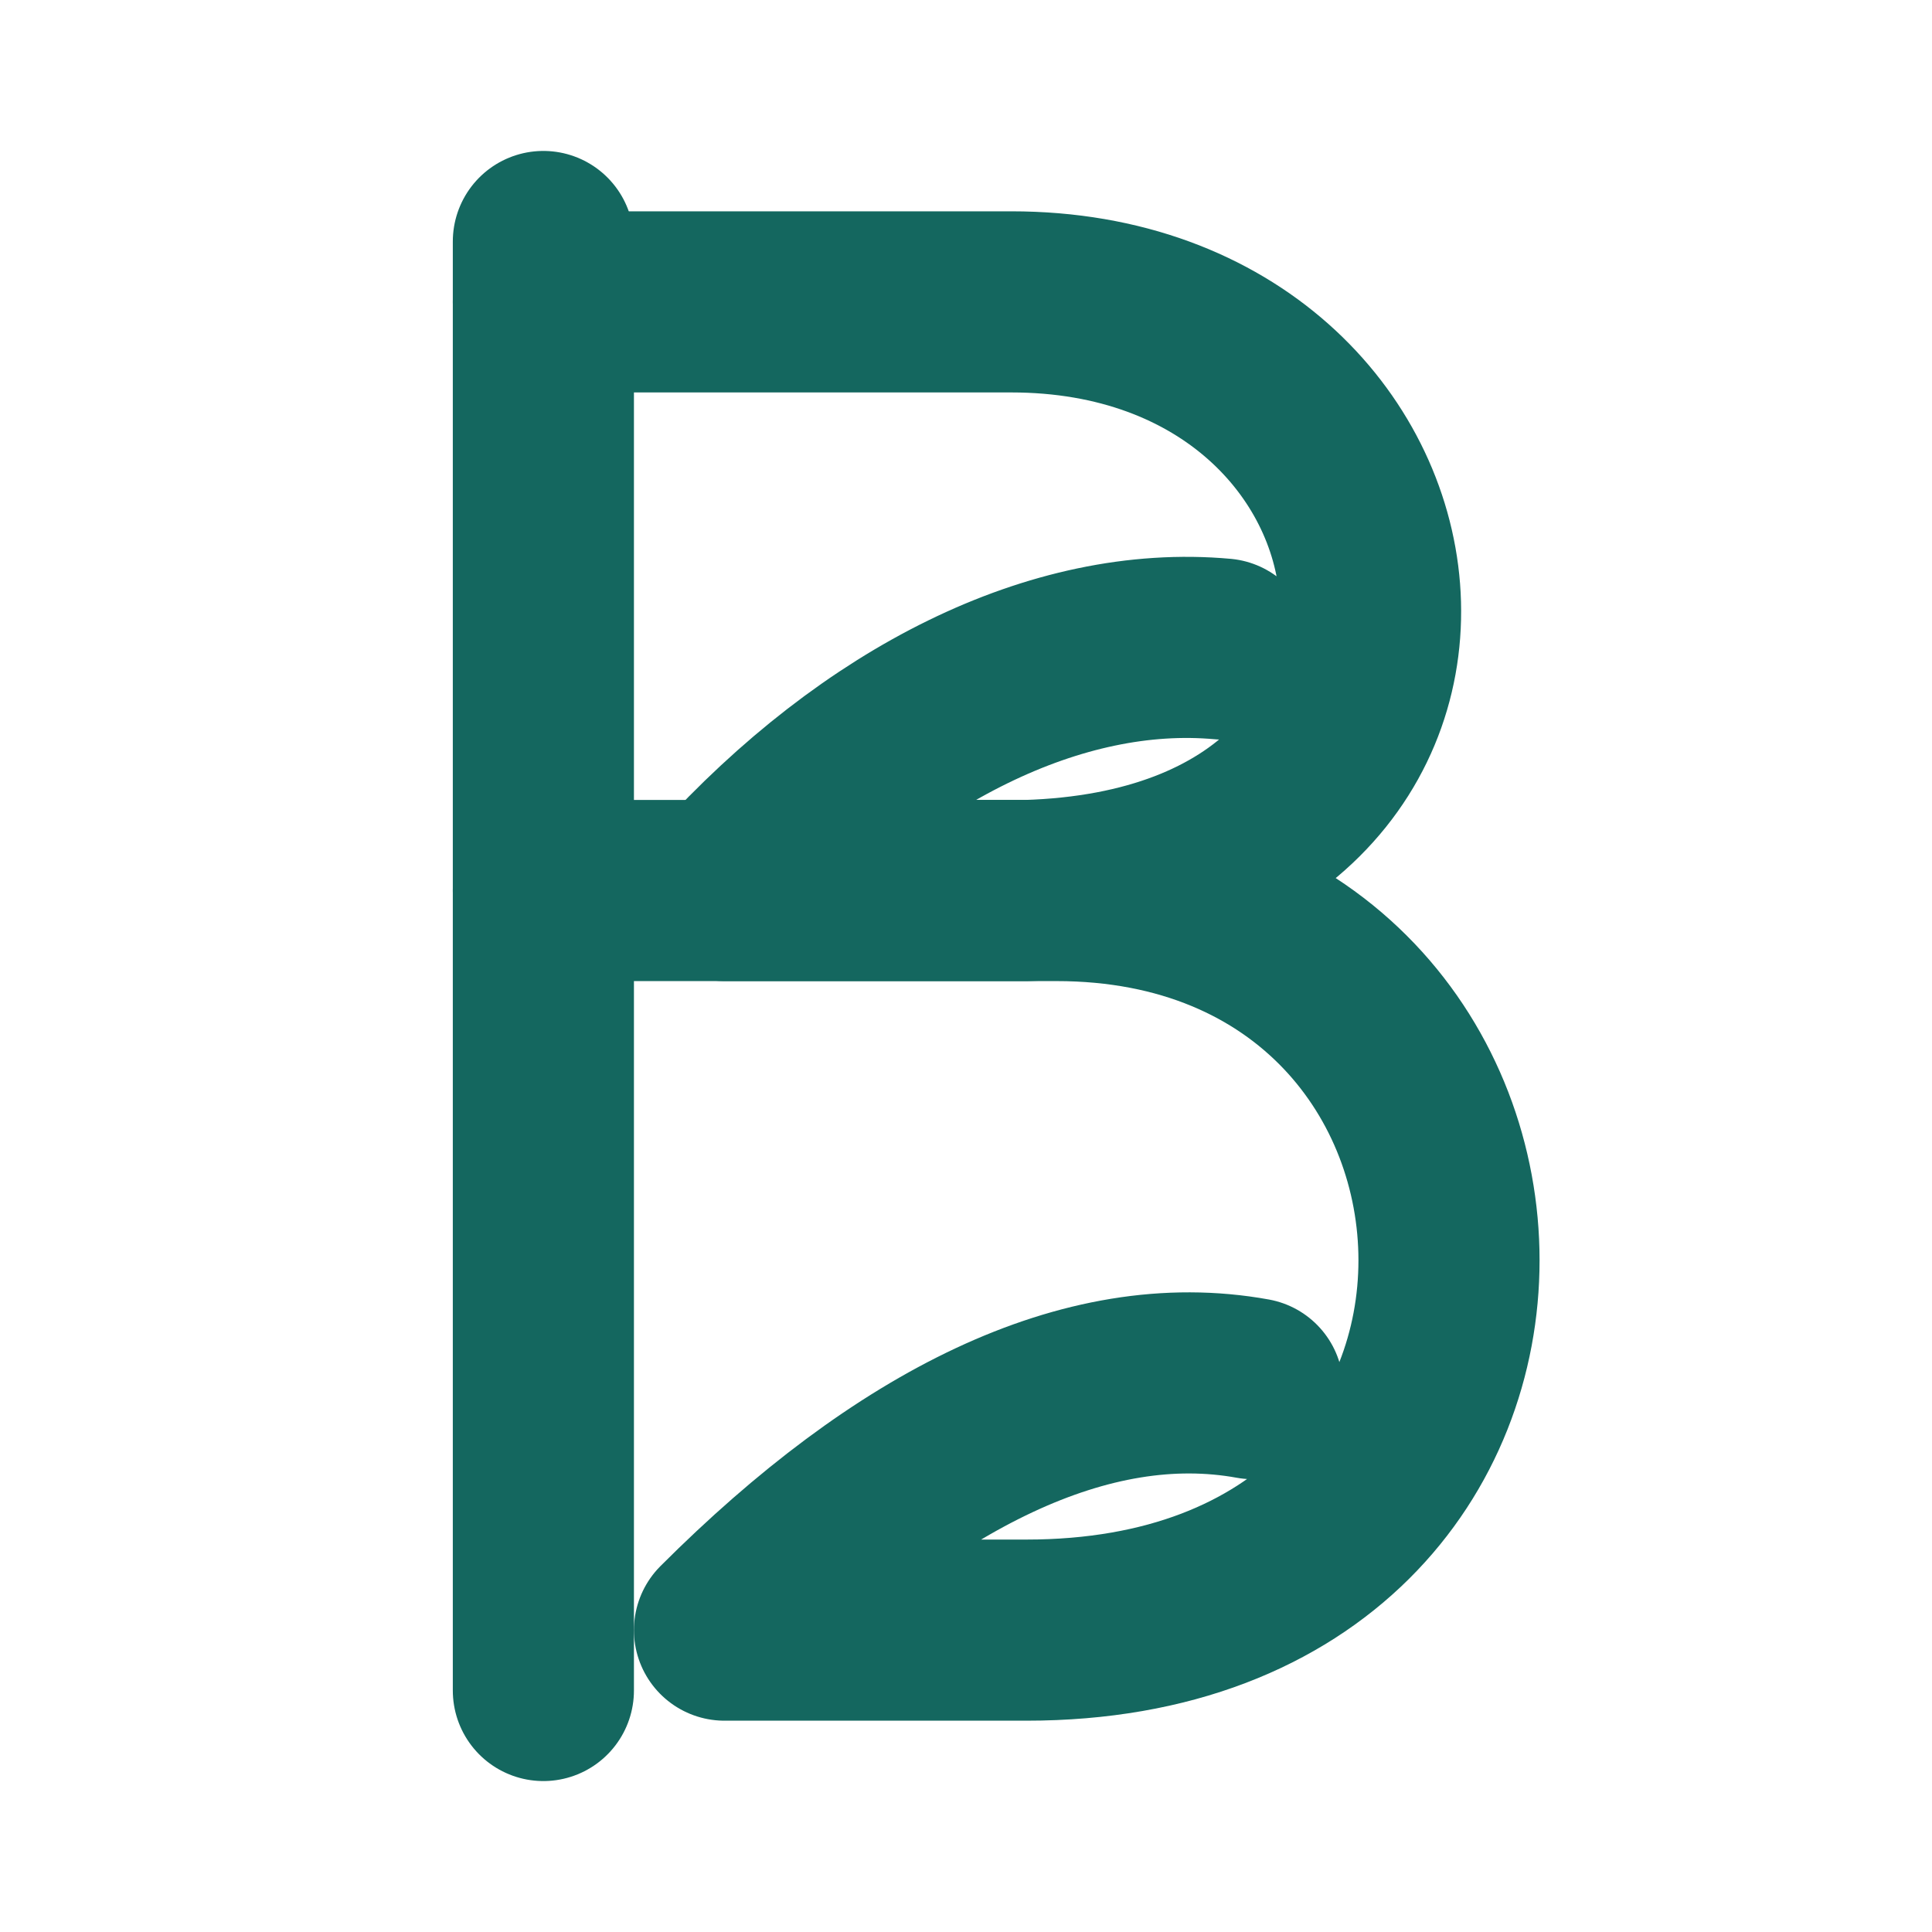
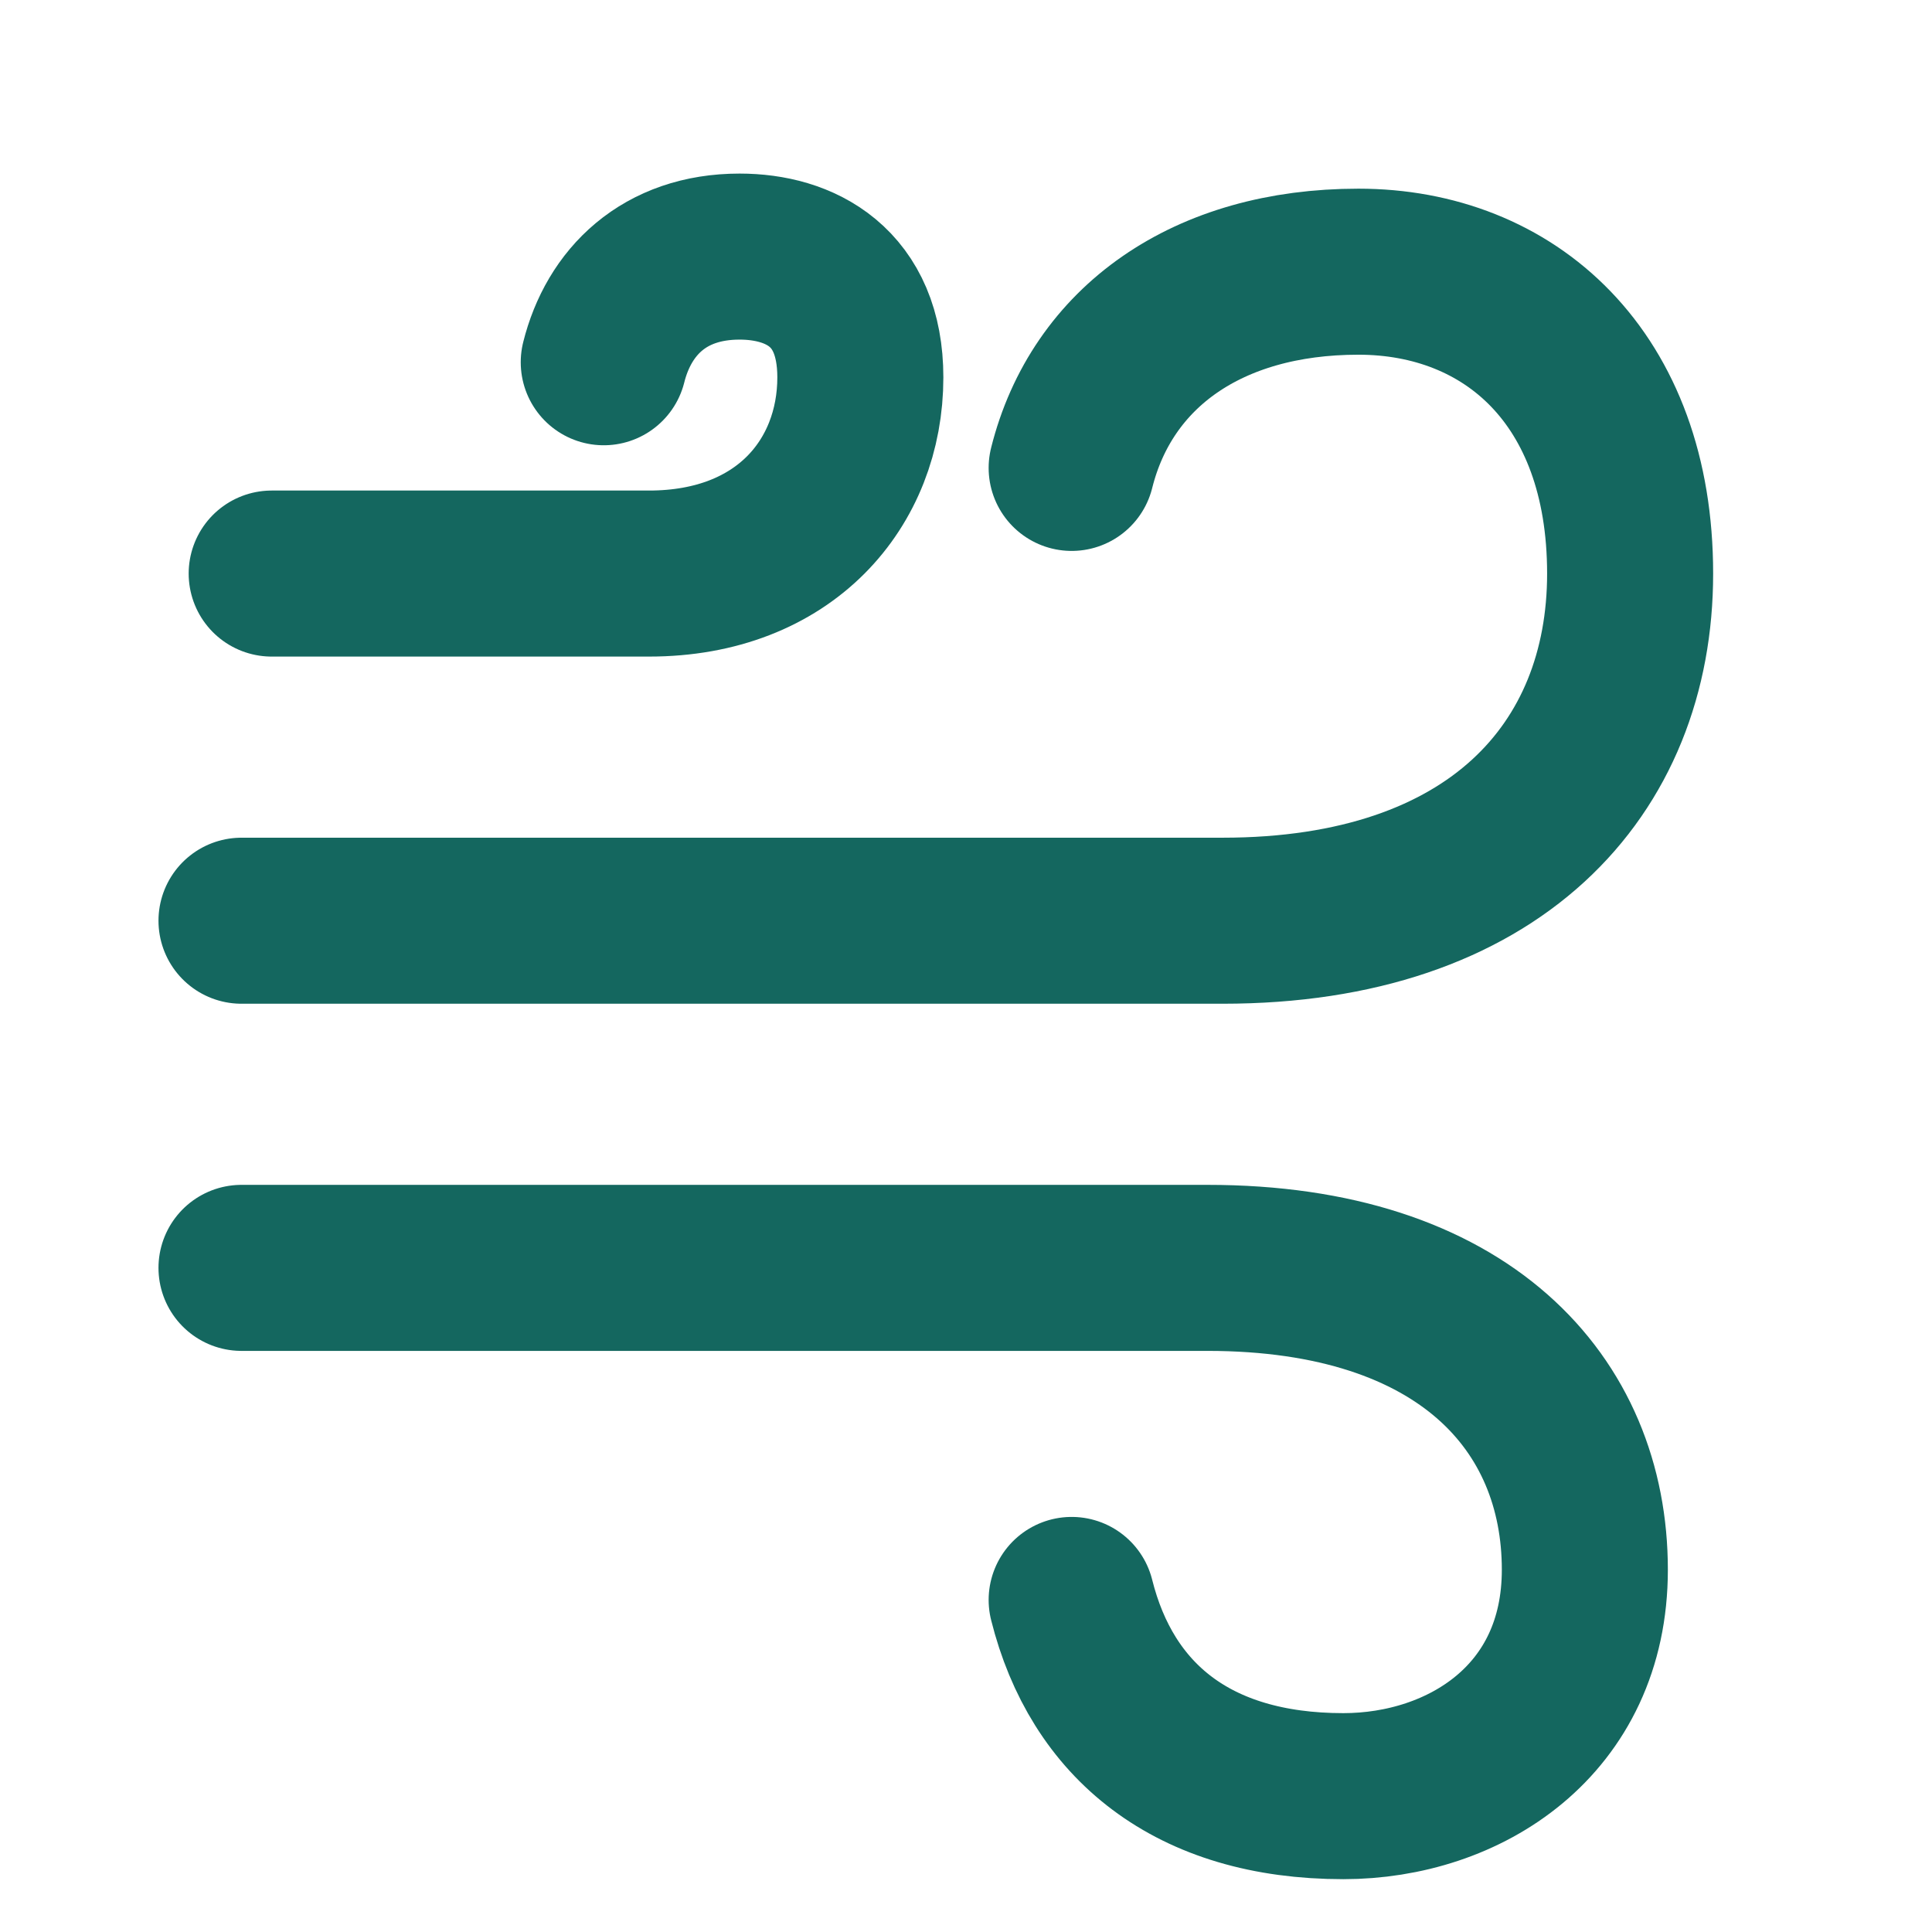
<svg xmlns="http://www.w3.org/2000/svg" width="128" height="128" viewBox="0 0 128 128" role="img" aria-labelledby="title">
-   <path d="M36 16V112" fill="none" stroke-width="12" stroke-linecap="round" stroke-linejoin="round" stroke="#14675F" />
-   <path d="M36 20H67C96 20 101 58 68 59H48C58 48 70 42 81 43" fill="none" stroke-width="12" stroke-linecap="round" stroke-linejoin="round" stroke="#14675F" />
-   <path d="M36 59H70C104 59 106 108 68 108H48C60 96 72 90 83 92" fill="none" stroke-width="12" stroke-linecap="round" stroke-linejoin="round" stroke="#14675F" />
+   <path d="M18 38H43C52 38 57 32 57 25C57 19 53 17 49 17C44 17 41 20 40 24" fill="none" stroke-width="11" stroke-linecap="round" stroke-linejoin="round" stroke="#14675F" />
+   <path d="M16 61H81C99 61 108 51 108 38C108 25 100 18 90 18C80 18 73 23 71 31" fill="none" stroke-width="11" stroke-linecap="round" stroke-linejoin="round" stroke="#14675F" />
+   <path d="M16 84H80C97 84 105 93 105 104C105 114 97 119 89 119C79 119 73 114 71 106" fill="none" stroke-width="11" stroke-linecap="round" stroke-linejoin="round" stroke="#14675F" />
</svg>
